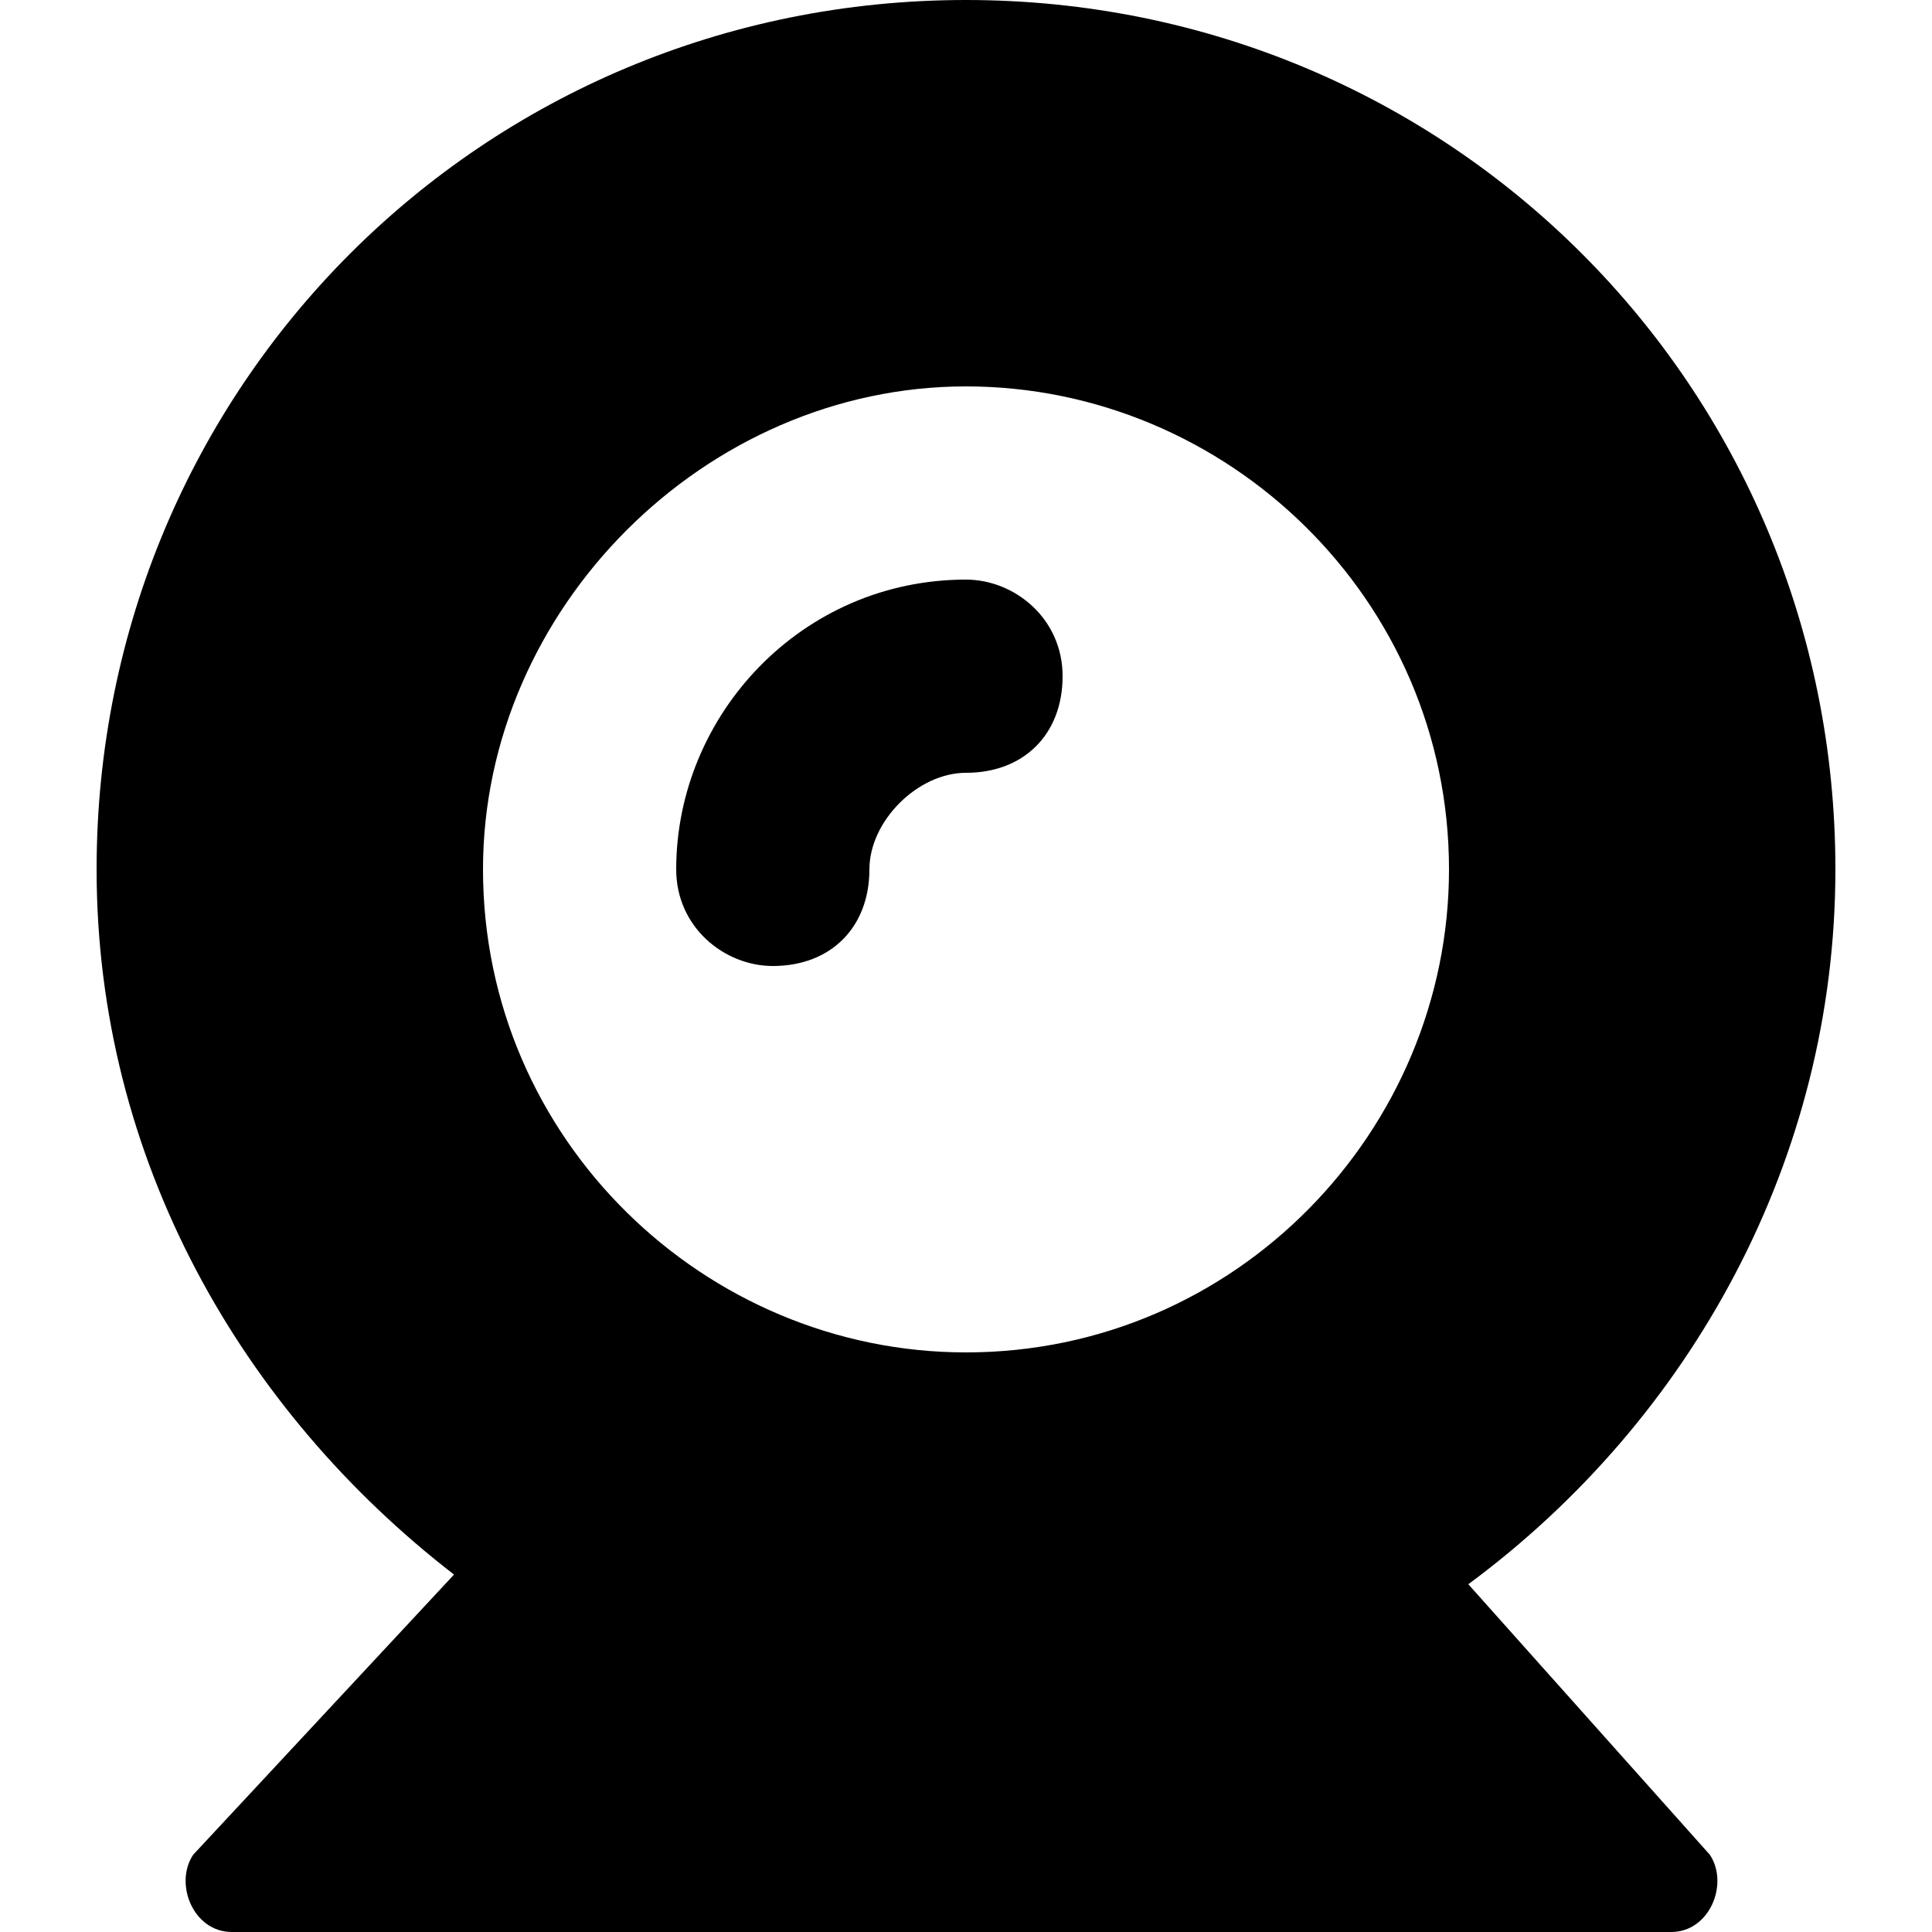
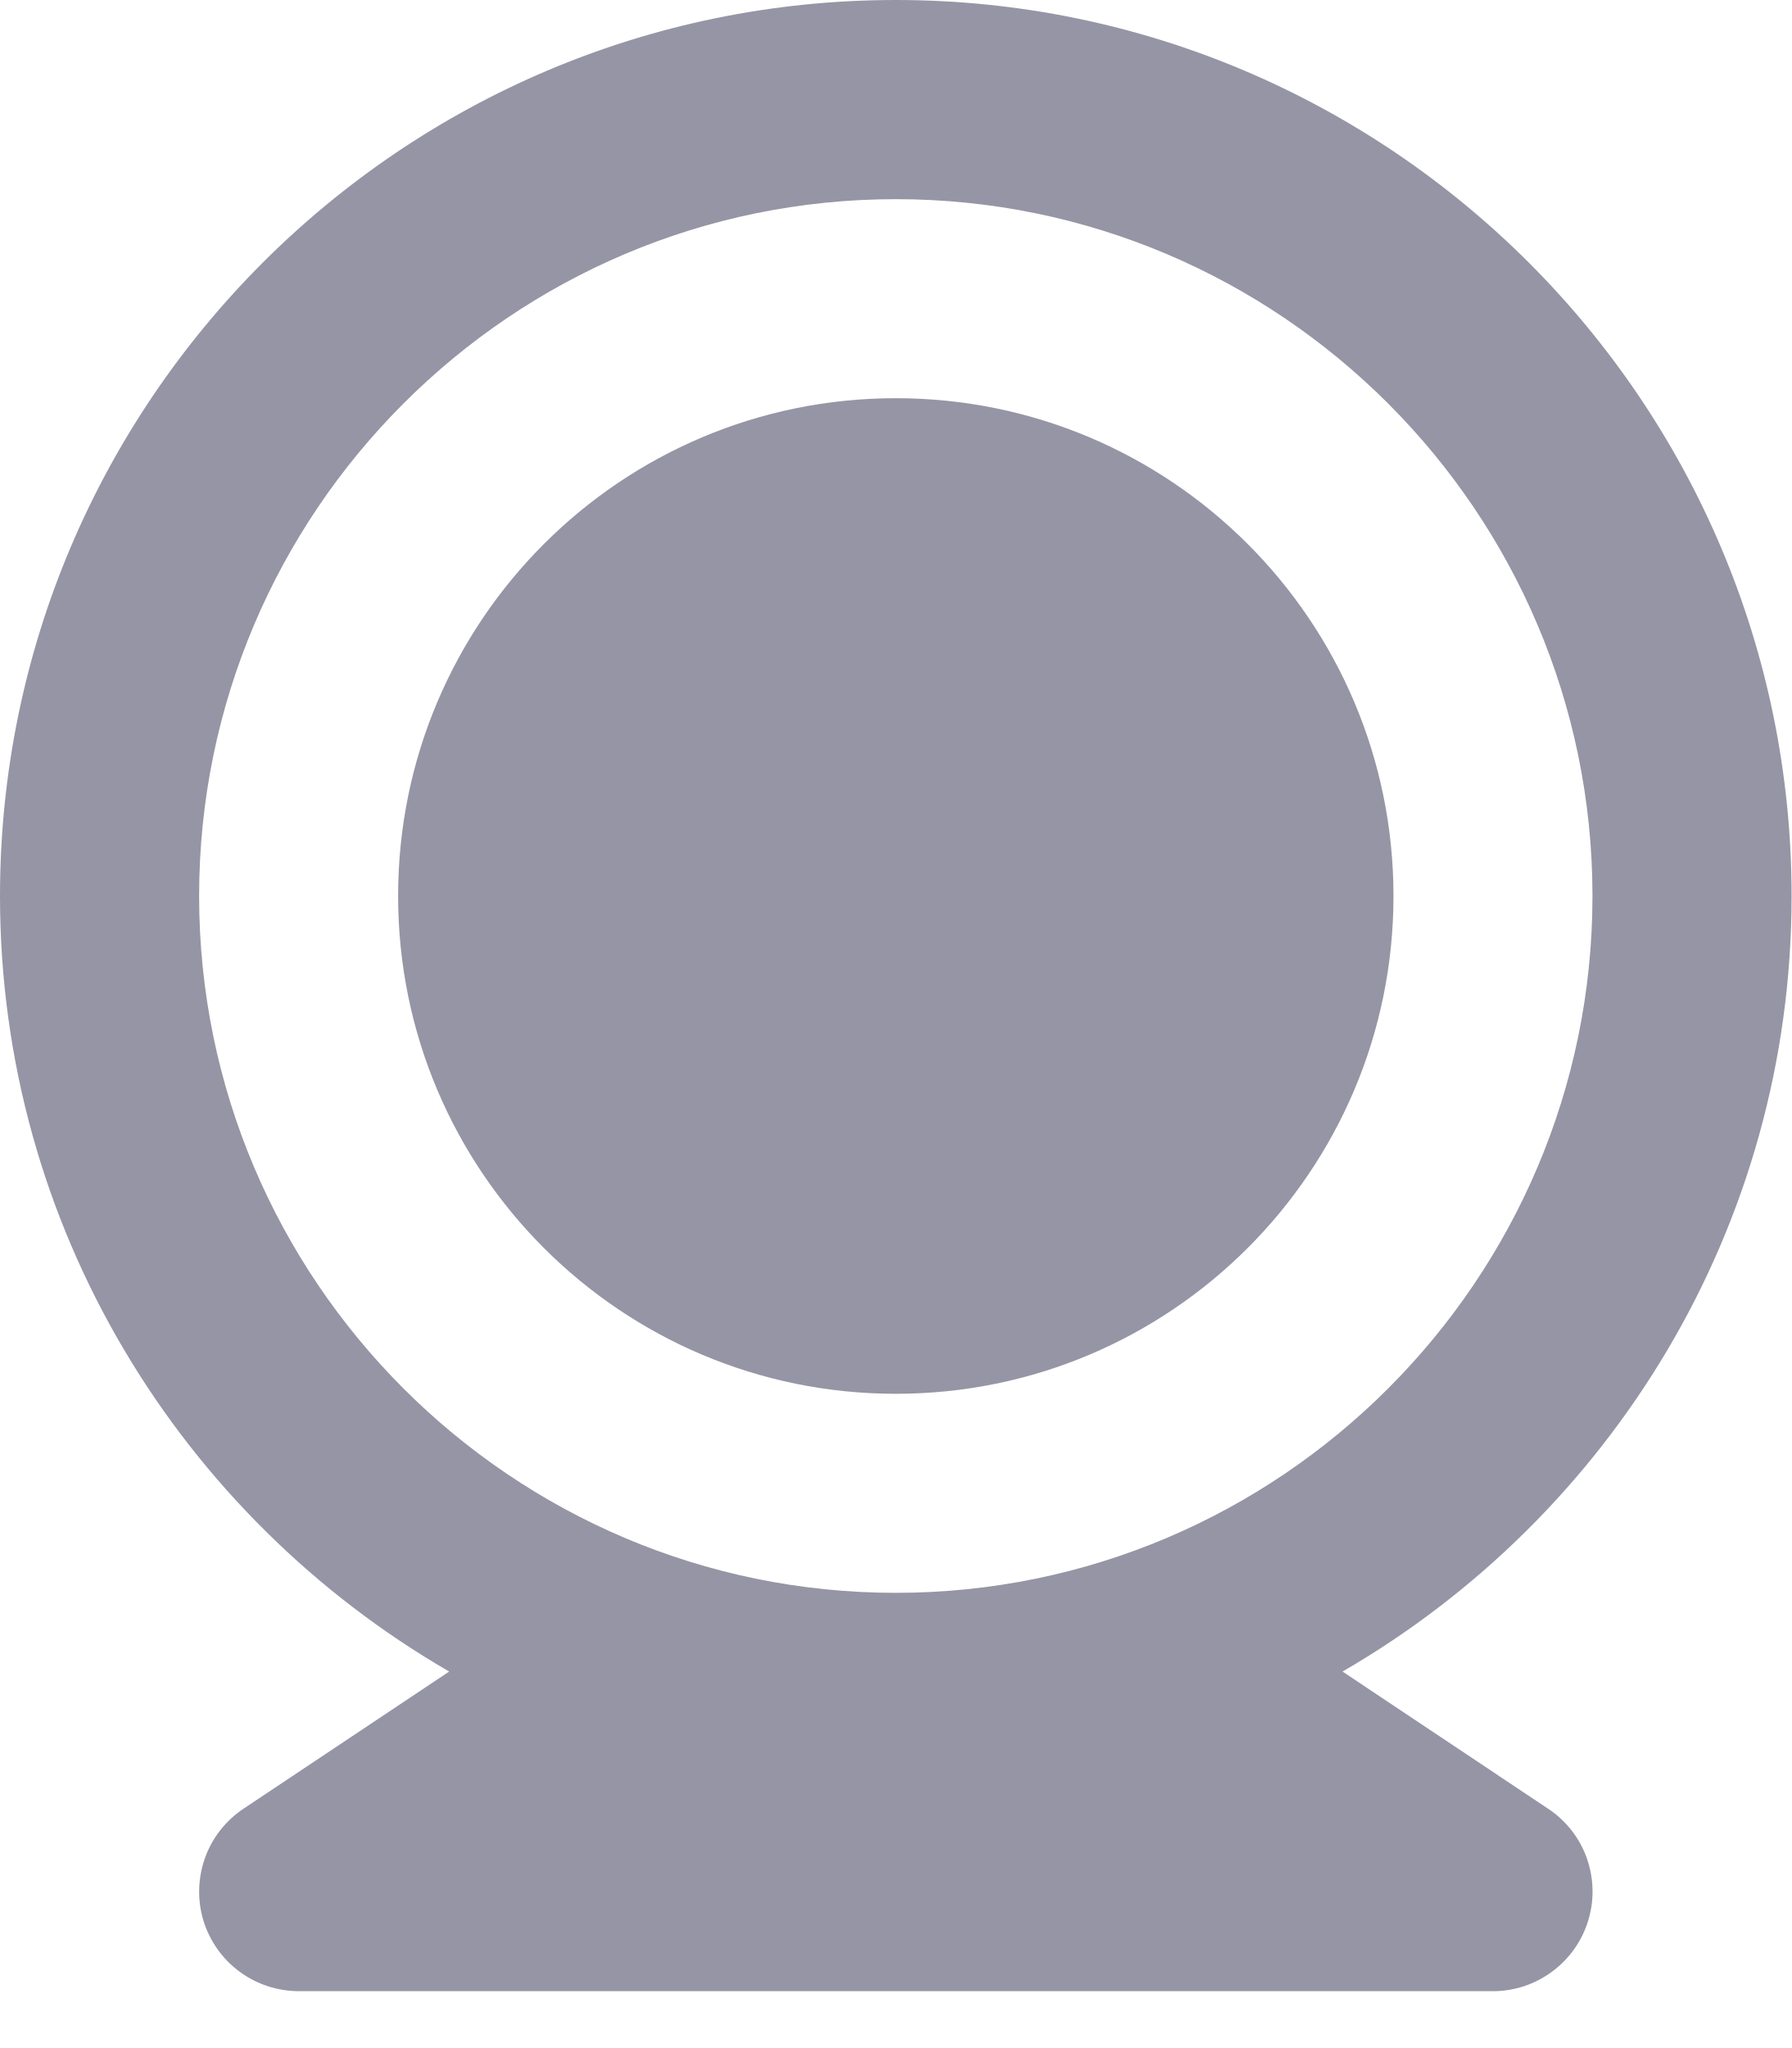
- <svg xmlns="http://www.w3.org/2000/svg" version="1.1" id="Capa_1" x="0px" y="0px" viewBox="0 0 512 512" style="enable-background:new 0 0 512 512;" xml:space="preserve">
-   <g>
-     <path d="M256,153.6c-43.52,0-76.8,35.84-76.8,76.8c0,15.36,12.8,25.6,25.6,25.6c15.36,0,25.6-10.24,25.6-25.6    c0-12.8,12.8-25.6,25.6-25.6c15.36,0,25.6-10.24,25.6-25.6S268.8,153.6,256,153.6z" />
-   </g>
-   <g>
-     <path d="M389.12,419.84C448,376.32,486.4,307.2,486.4,230.4C486.4,102.4,384,0,256,0S25.6,102.4,25.6,230.4    c0,76.8,38.4,143.36,94.72,186.88L51.2,491.52c-5.12,7.68,0,20.48,10.24,20.48h381.44c10.24,0,15.36-12.8,10.24-20.48    L389.12,419.84z M256,358.4c-69.12,0-128-56.32-128-128c0-69.12,58.88-128,128-128s128,56.32,128,128    C384,299.52,327.68,358.4,256,358.4z" />
-   </g>
+ <svg xmlns="http://www.w3.org/2000/svg" width="14" height="16" viewBox="0 0 14 16" fill="none">
+   <path d="M7 0C3.14 0 0 3.14 0 7C0 9.588 1.416 11.847 3.51 13.059L1.902 14.131C1.764 14.223 1.658 14.358 1.602 14.515C1.546 14.672 1.541 14.843 1.589 15.003C1.638 15.163 1.736 15.303 1.87 15.402C2.004 15.502 2.166 15.555 2.333 15.556H11.667C11.834 15.556 11.996 15.502 12.13 15.402C12.264 15.303 12.363 15.163 12.411 15.003C12.46 14.844 12.455 14.672 12.399 14.515C12.343 14.358 12.237 14.223 12.098 14.131L10.491 13.059C12.584 11.847 14 9.588 14 7C14 3.14 10.86 0 7 0ZM7 12.444C3.999 12.444 1.556 10.001 1.556 7C1.556 3.999 3.999 1.556 7 1.556C10.001 1.556 12.444 3.999 12.444 7C12.444 10.001 10.001 12.444 7 12.444Z" fill="#9595A5" />
+   <circle cx="7" cy="7" r="3.889" fill="#9595A5" />
</svg>
